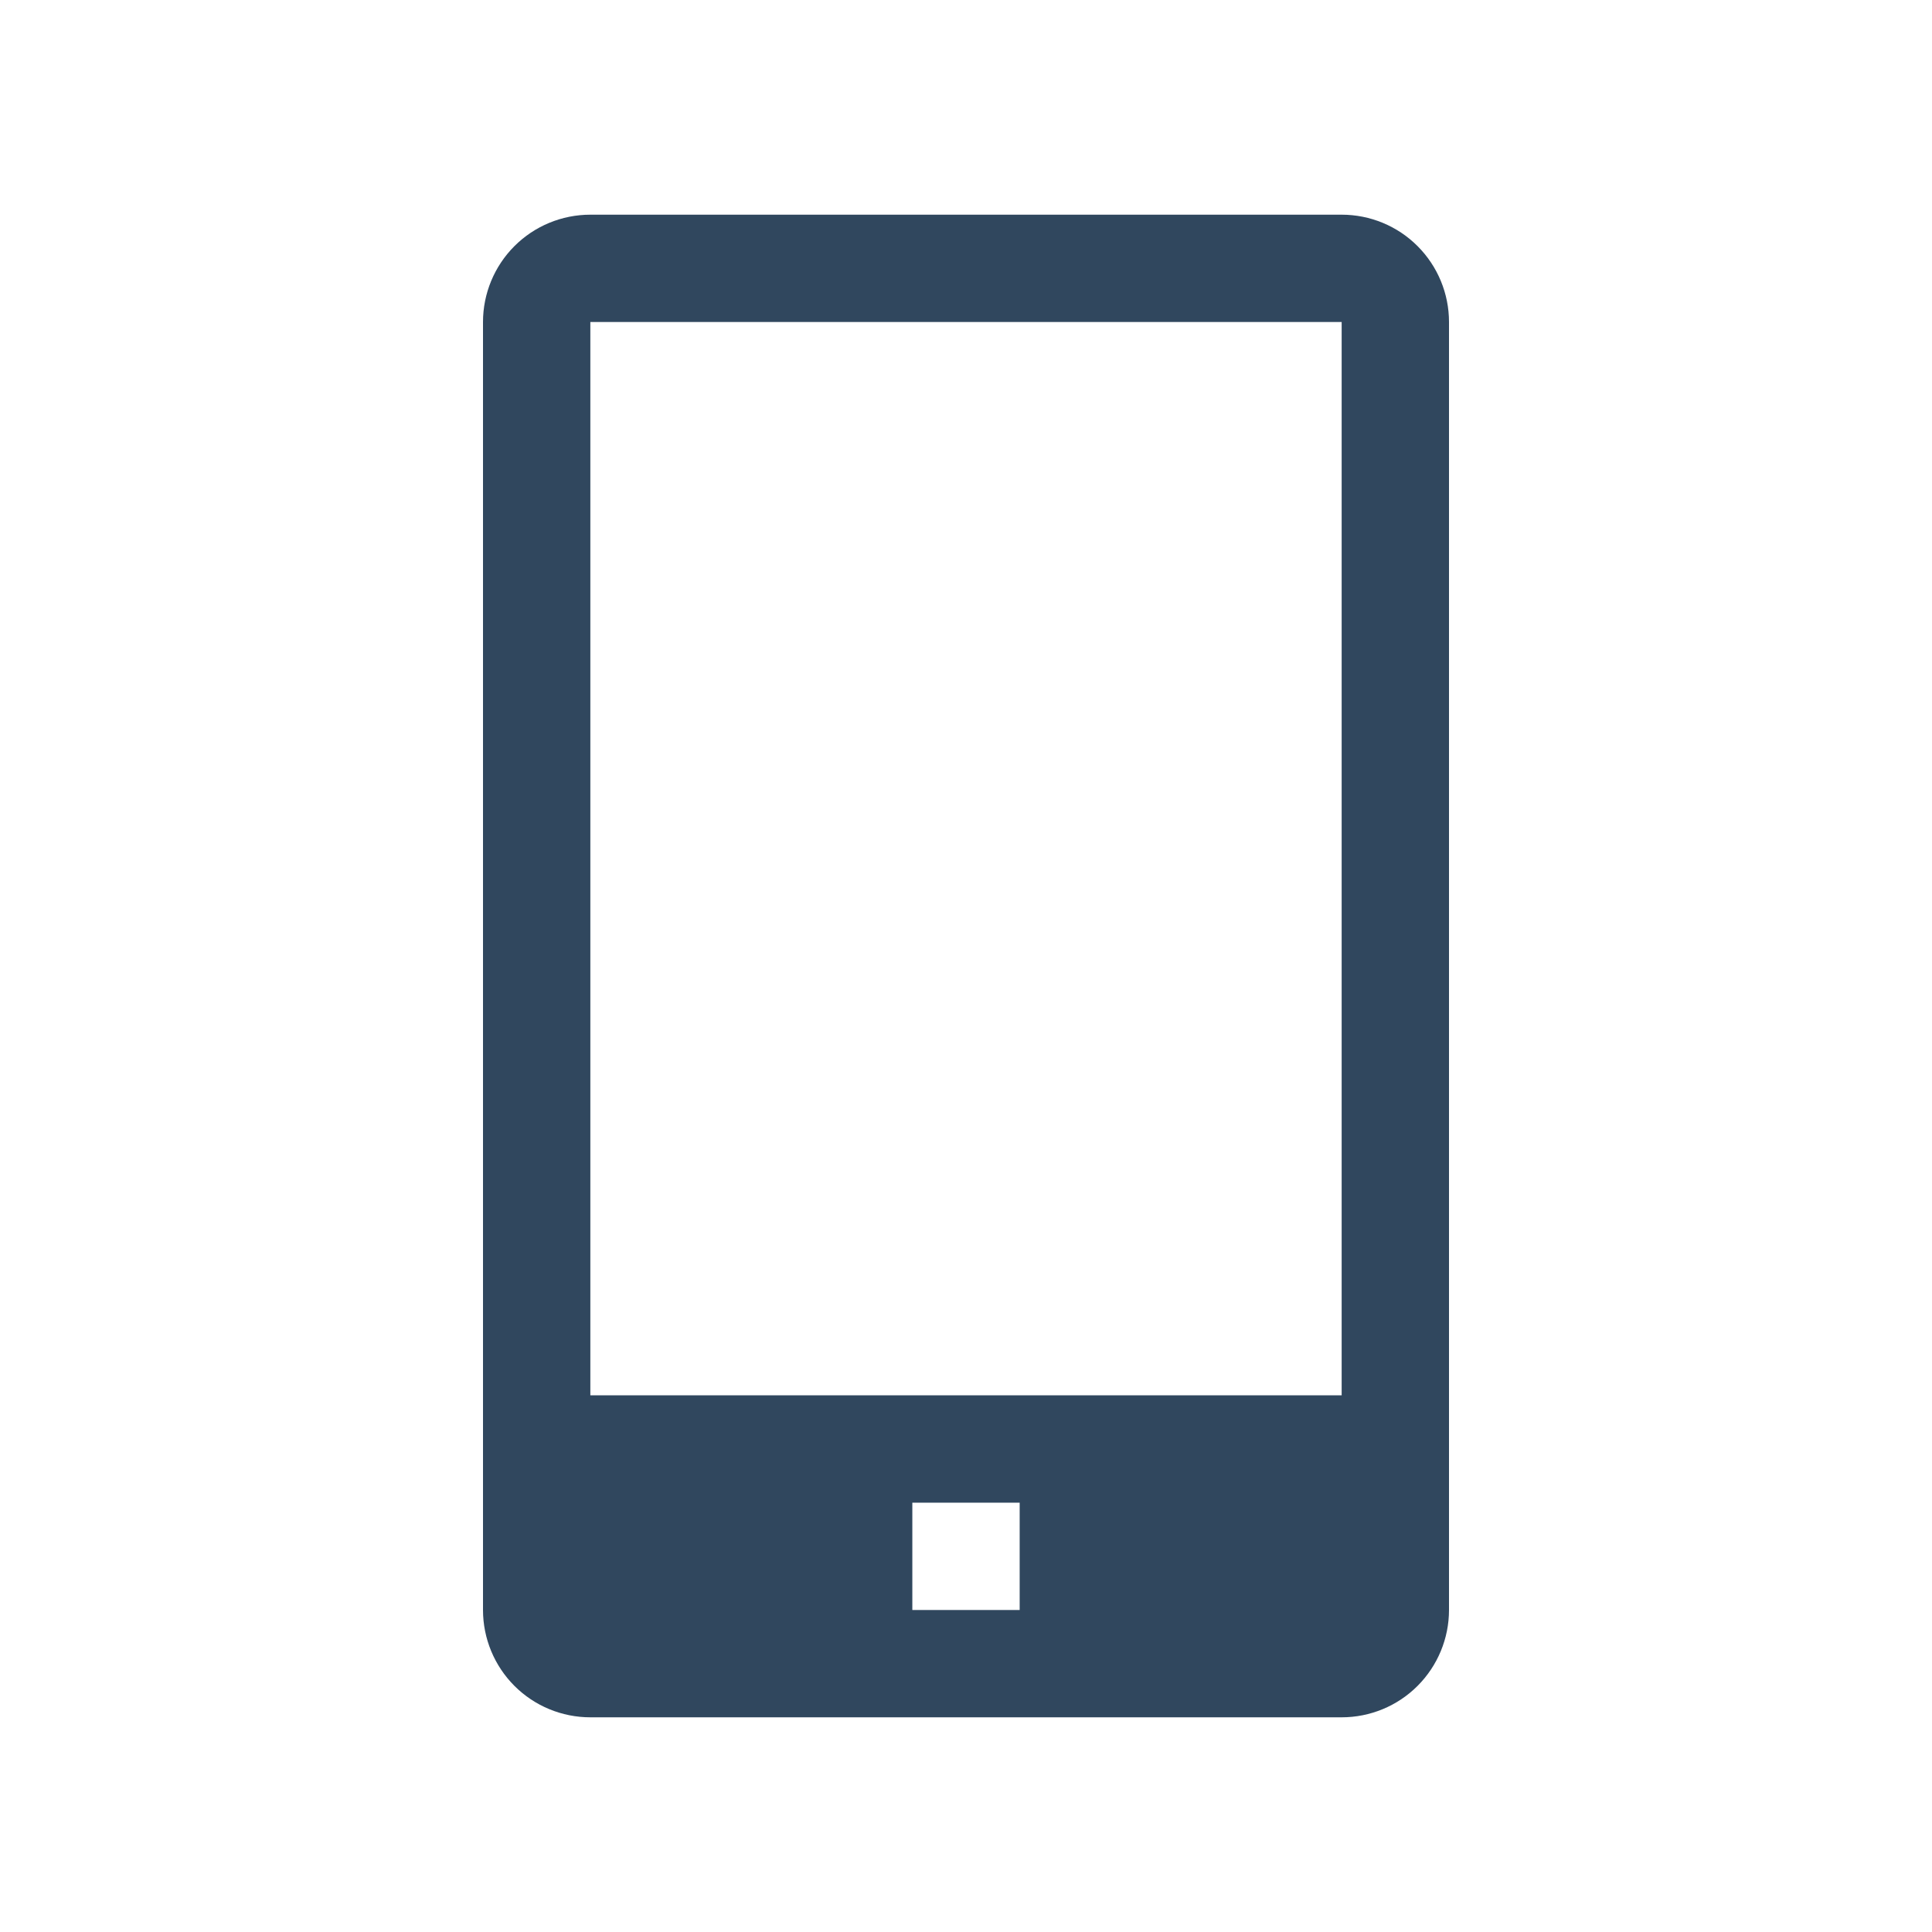
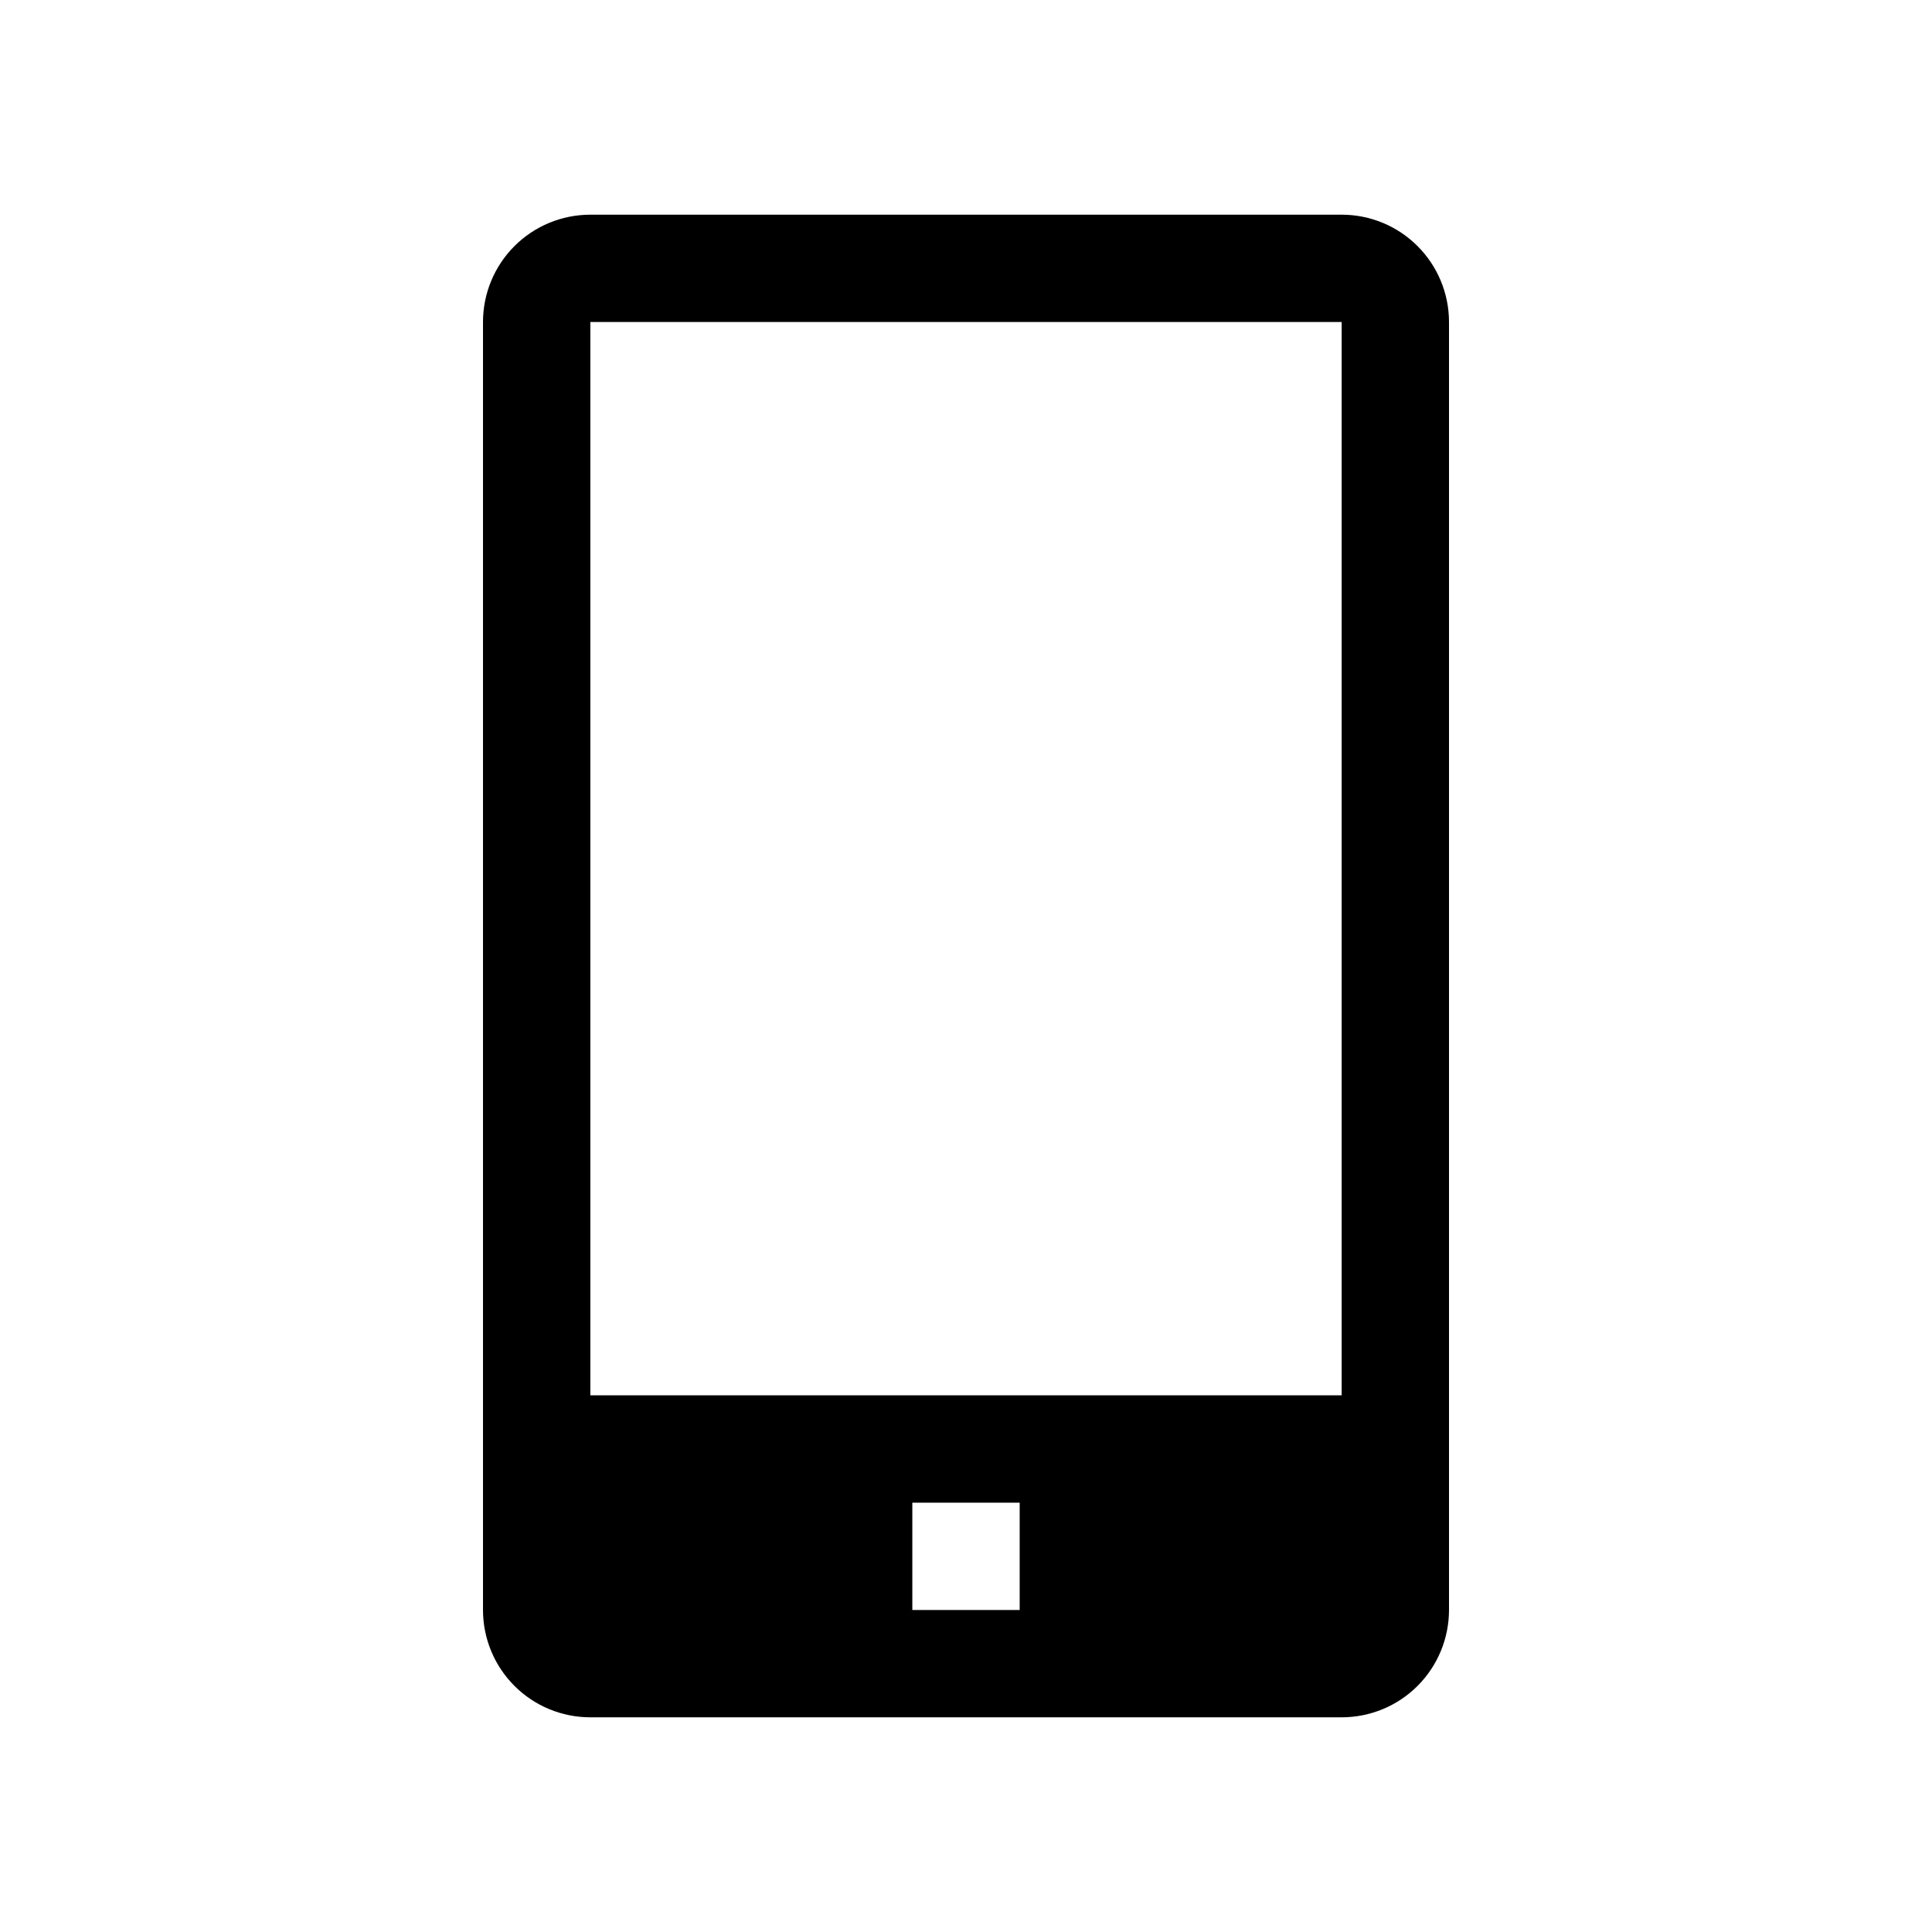
- <svg xmlns="http://www.w3.org/2000/svg" width="50" height="50" viewBox="0 0 50 50" fill="none">
-   <path d="M34.722 5.556H15.278C14.541 5.556 13.835 5.848 13.314 6.369C12.793 6.89 12.5 7.597 12.5 8.333V41.667C12.5 42.403 12.793 43.11 13.314 43.631C13.835 44.152 14.541 44.444 15.278 44.444H34.722C35.459 44.444 36.166 44.152 36.686 43.631C37.207 43.11 37.5 42.403 37.5 41.667V8.333C37.5 7.597 37.207 6.89 36.686 6.369C36.166 5.848 35.459 5.556 34.722 5.556V5.556ZM26.389 41.667H23.611V38.889H26.389V41.667ZM15.278 36.111V8.333H34.722V36.111H15.278Z" fill="#30475E" />
+ <svg xmlns="http://www.w3.org/2000/svg" width="50" height="50" viewBox="0 0 50 50" fill="current">
+   <path d="M34.722 5.556H15.278C14.541 5.556 13.835 5.848 13.314 6.369C12.793 6.89 12.5 7.597 12.5 8.333V41.667C12.5 42.403 12.793 43.11 13.314 43.631C13.835 44.152 14.541 44.444 15.278 44.444H34.722C35.459 44.444 36.166 44.152 36.686 43.631C37.207 43.11 37.5 42.403 37.5 41.667V8.333C37.5 7.597 37.207 6.89 36.686 6.369C36.166 5.848 35.459 5.556 34.722 5.556V5.556ZM26.389 41.667H23.611V38.889H26.389V41.667ZM15.278 36.111V8.333H34.722V36.111H15.278Z" fill="currents" />
</svg>
